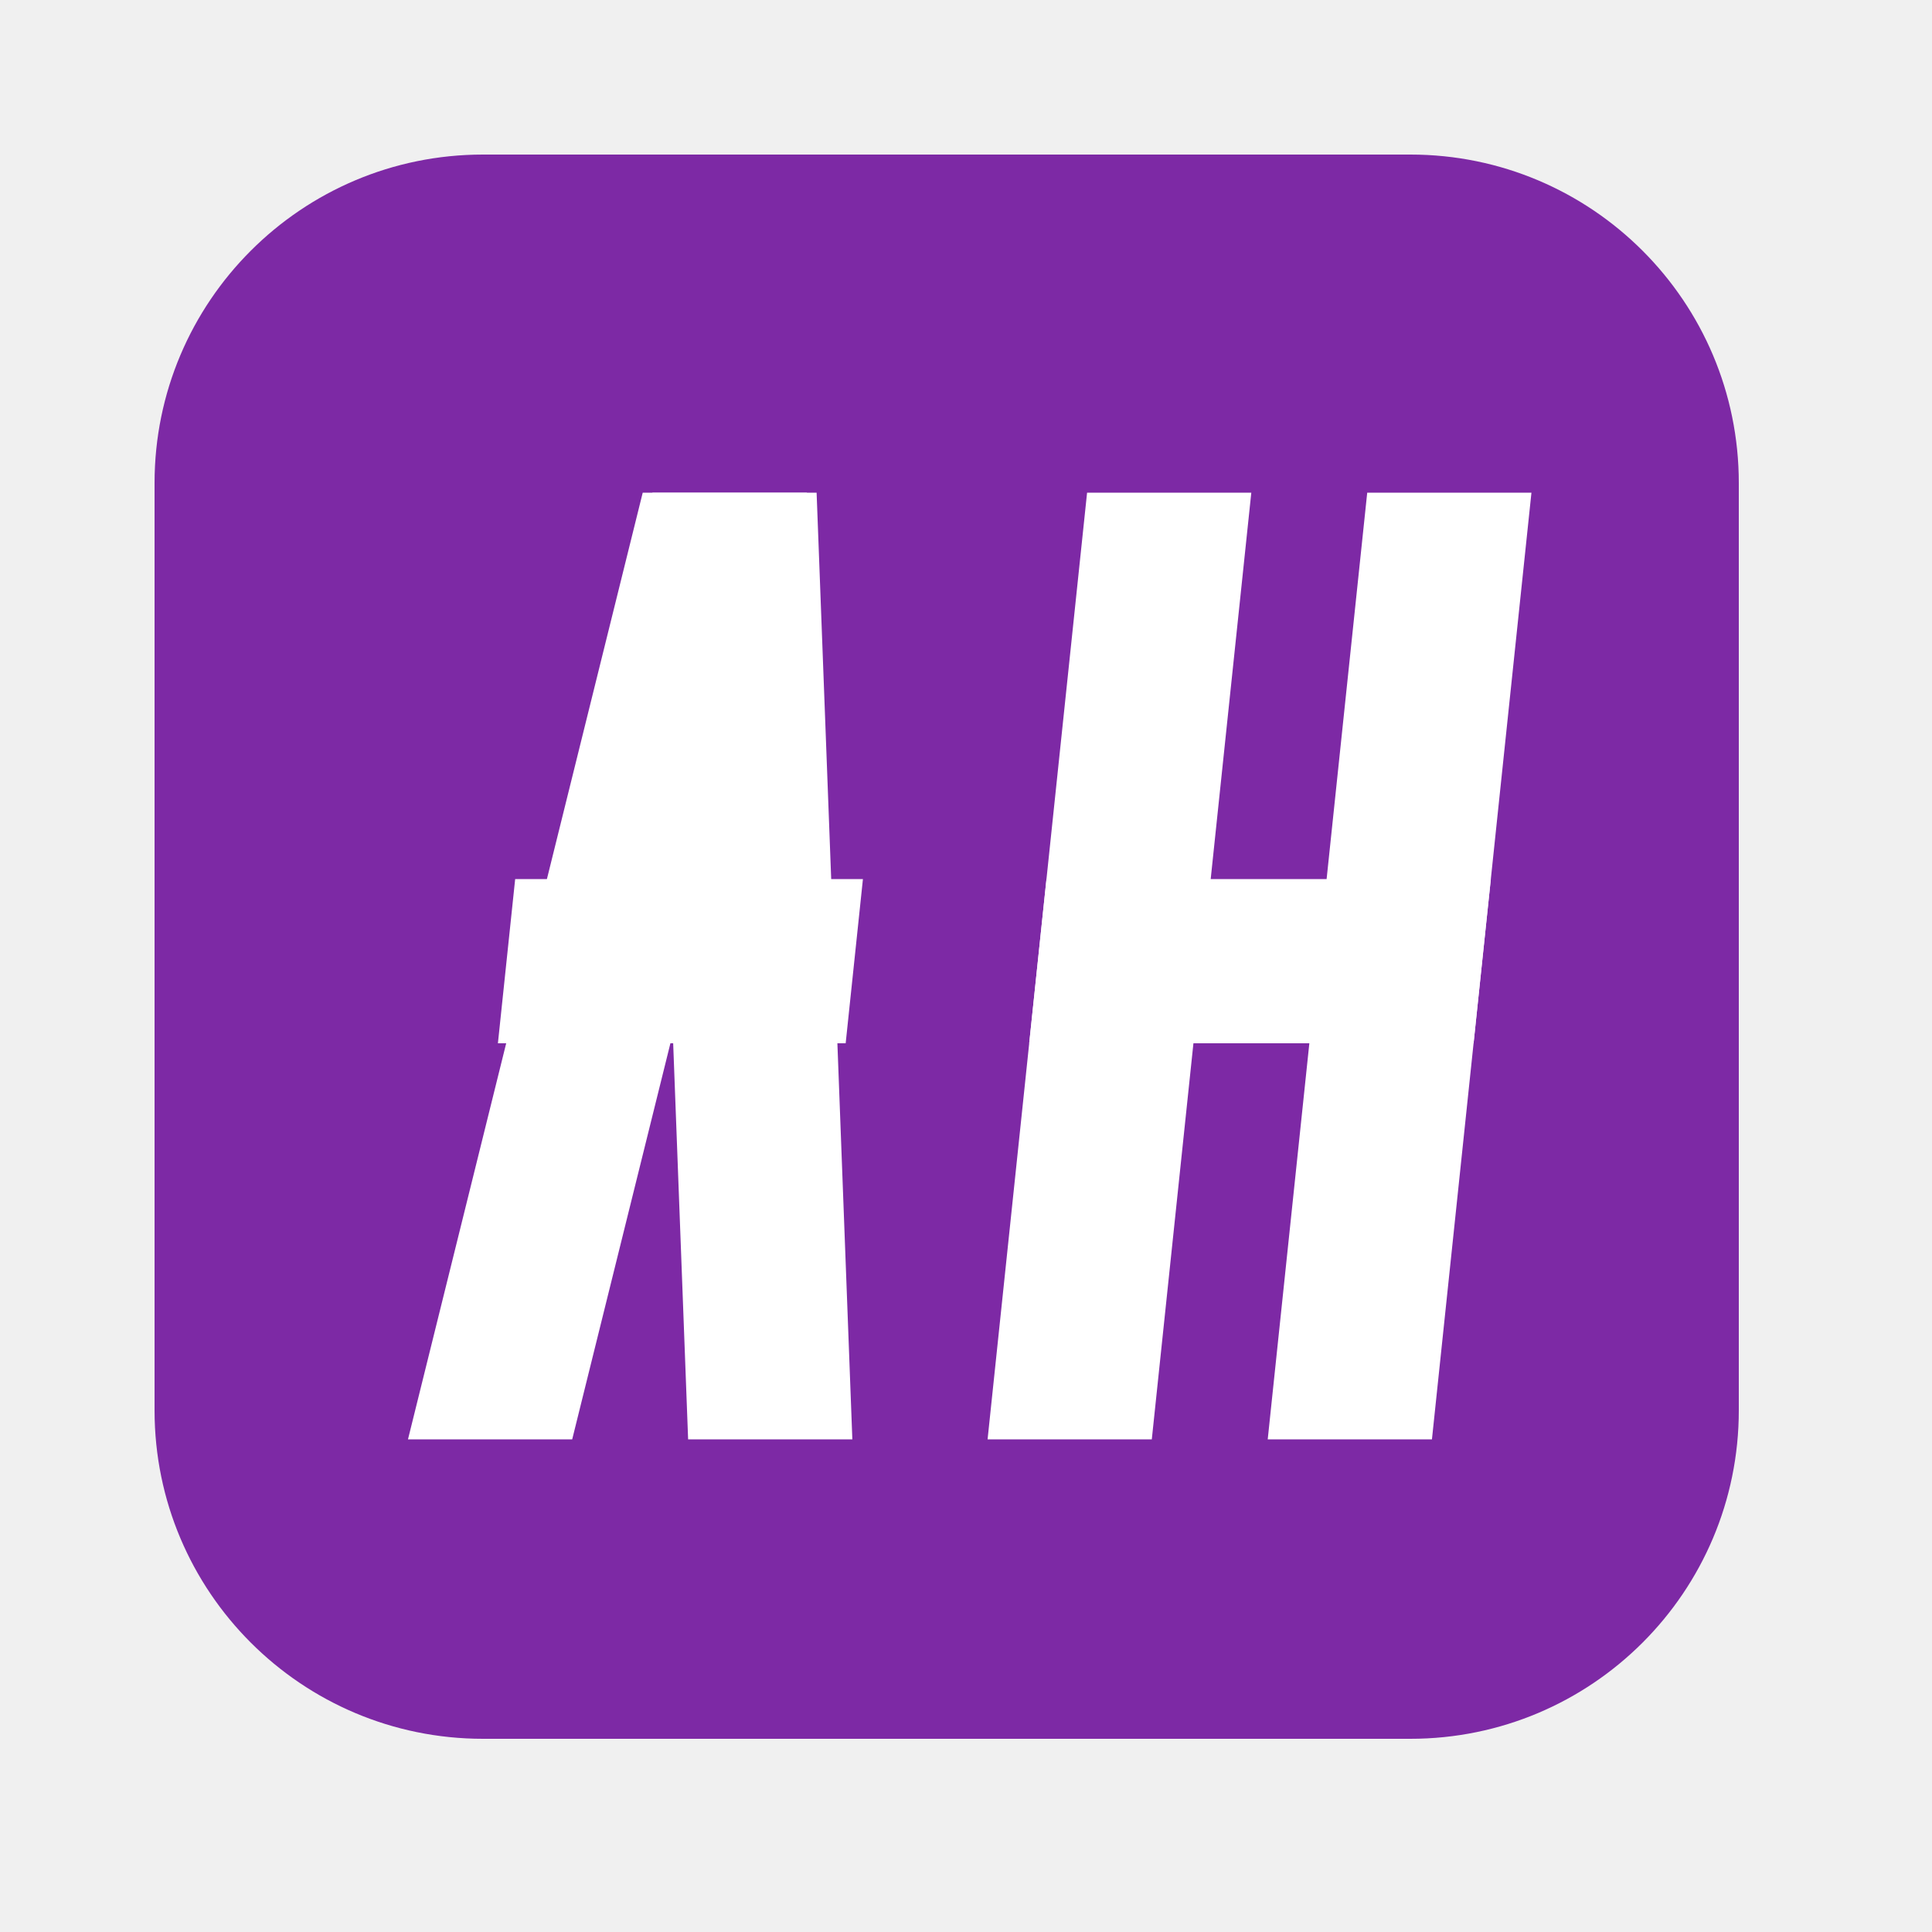
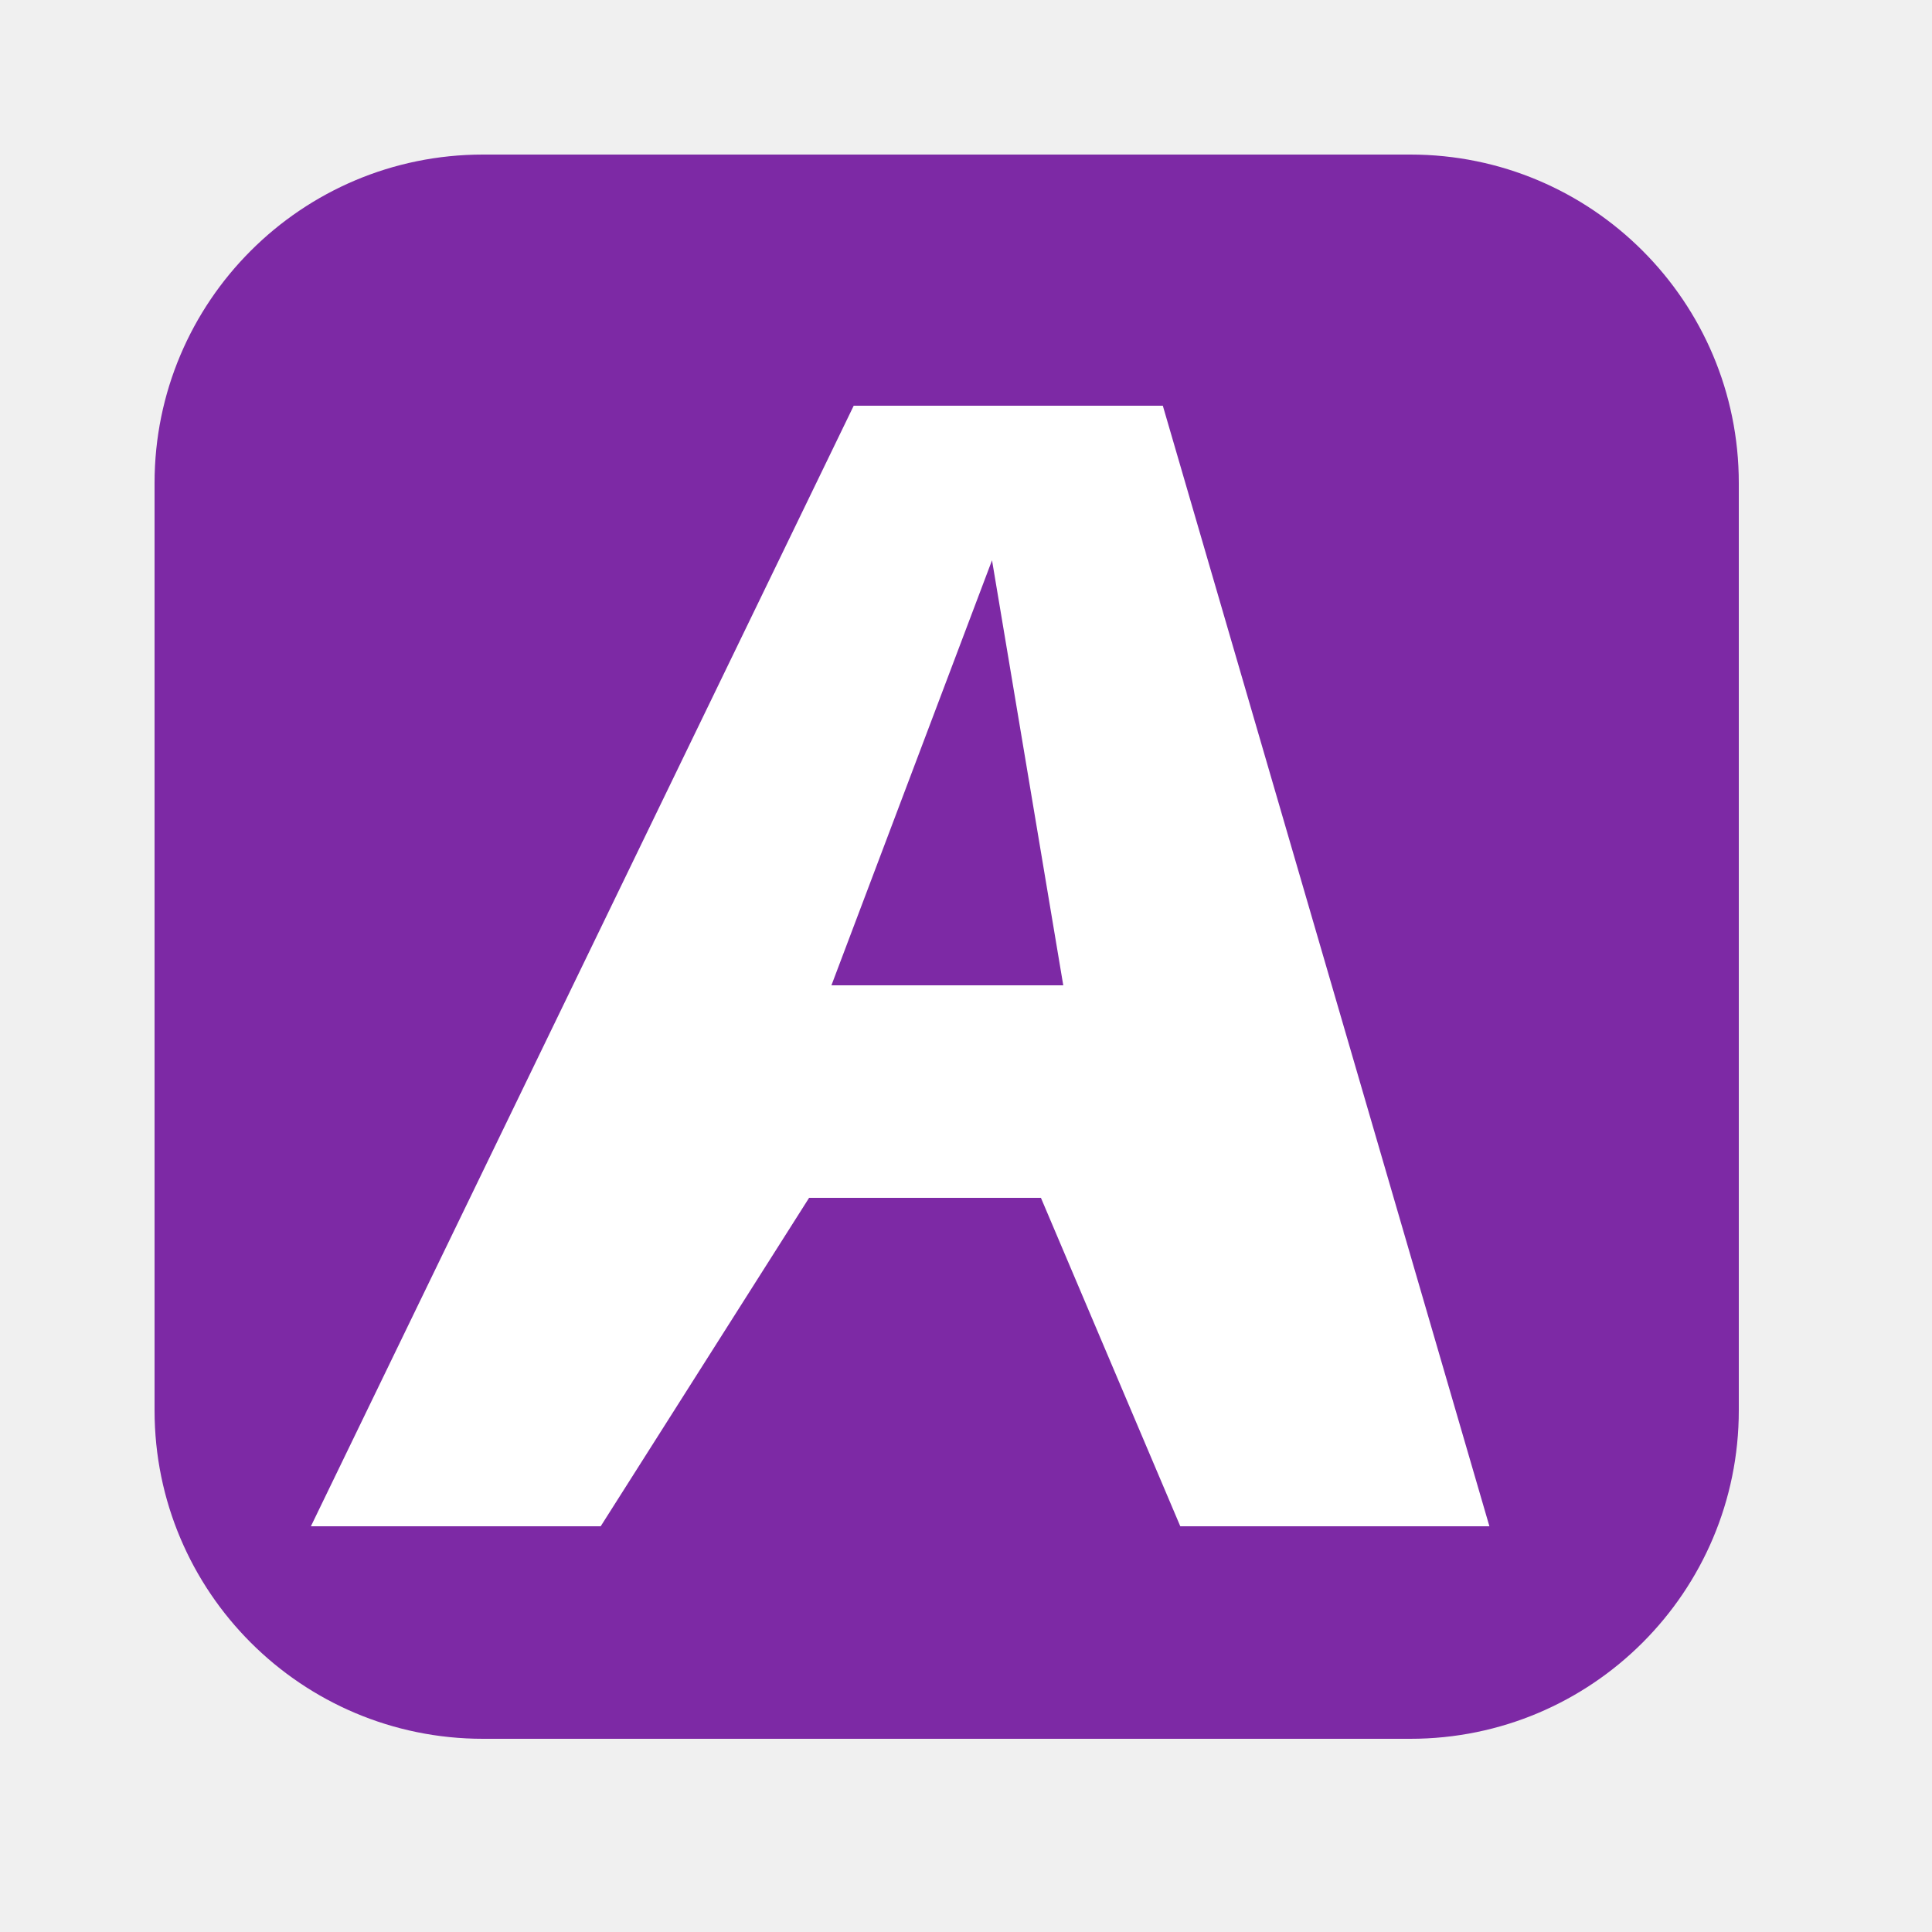
<svg xmlns="http://www.w3.org/2000/svg" viewBox="0 0 200 200">
  <rect x="16" y="16" width="164" height="164" rx="34" fill="#7d29a5" />
-   <g fill="#ffffff" transform="translate(11,-1) skewX(-6)">
-     <polygon points="47,150 64,150 78,52 61,52" />
-     <polygon points="93,150 76,150 62,52 79,52" />
-     <polygon points="52,92 88,92 88,109 52,109" />
-     <polygon points="107,52 124,52 124,150 107,150" />
-     <polygon points="136,52 153,52 153,150 136,150" />
-     <polygon points="107,92 153,92 153,109 107,109" />
-   </g>
+   <path fill="#ffffff" fill-rule="evenodd" transform="translate(9,-2) skewX(-6)" d="M84,44 L116,44 L162,160 L130,160 L112,126 L88,126 L70,160 L40,160 Z M100,60 L112,104 L88,104 Z" />
</svg>
